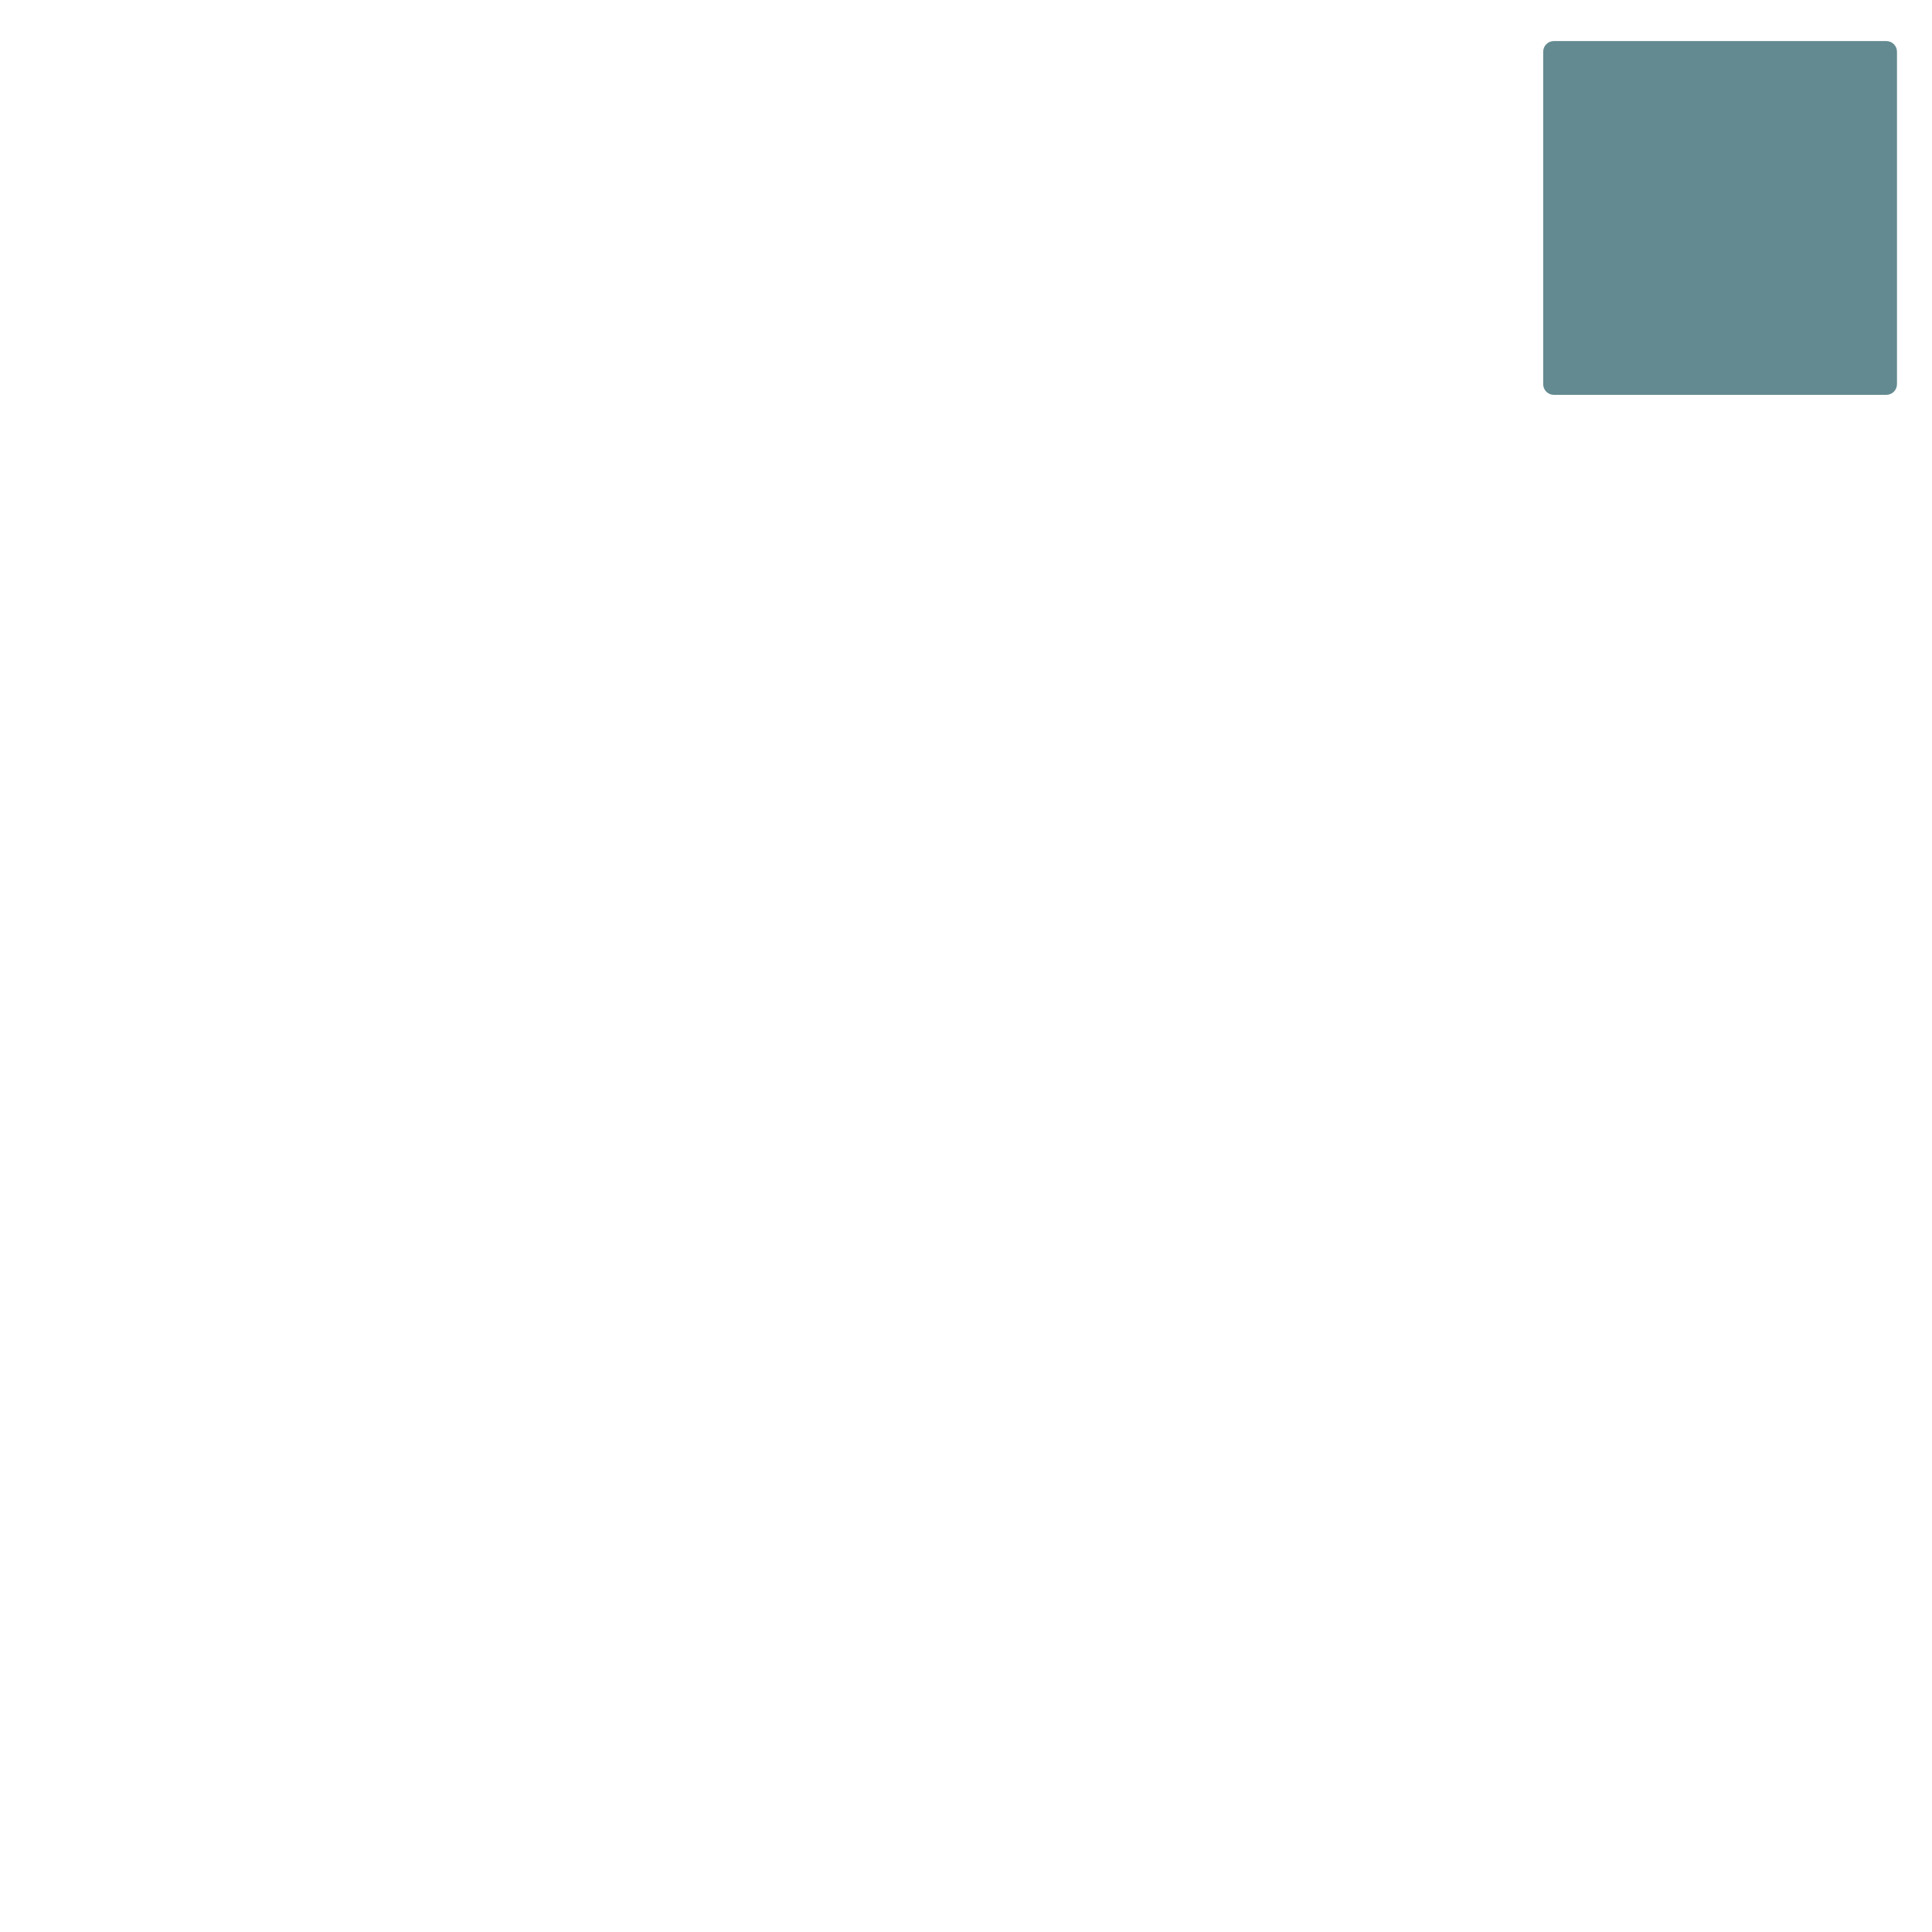
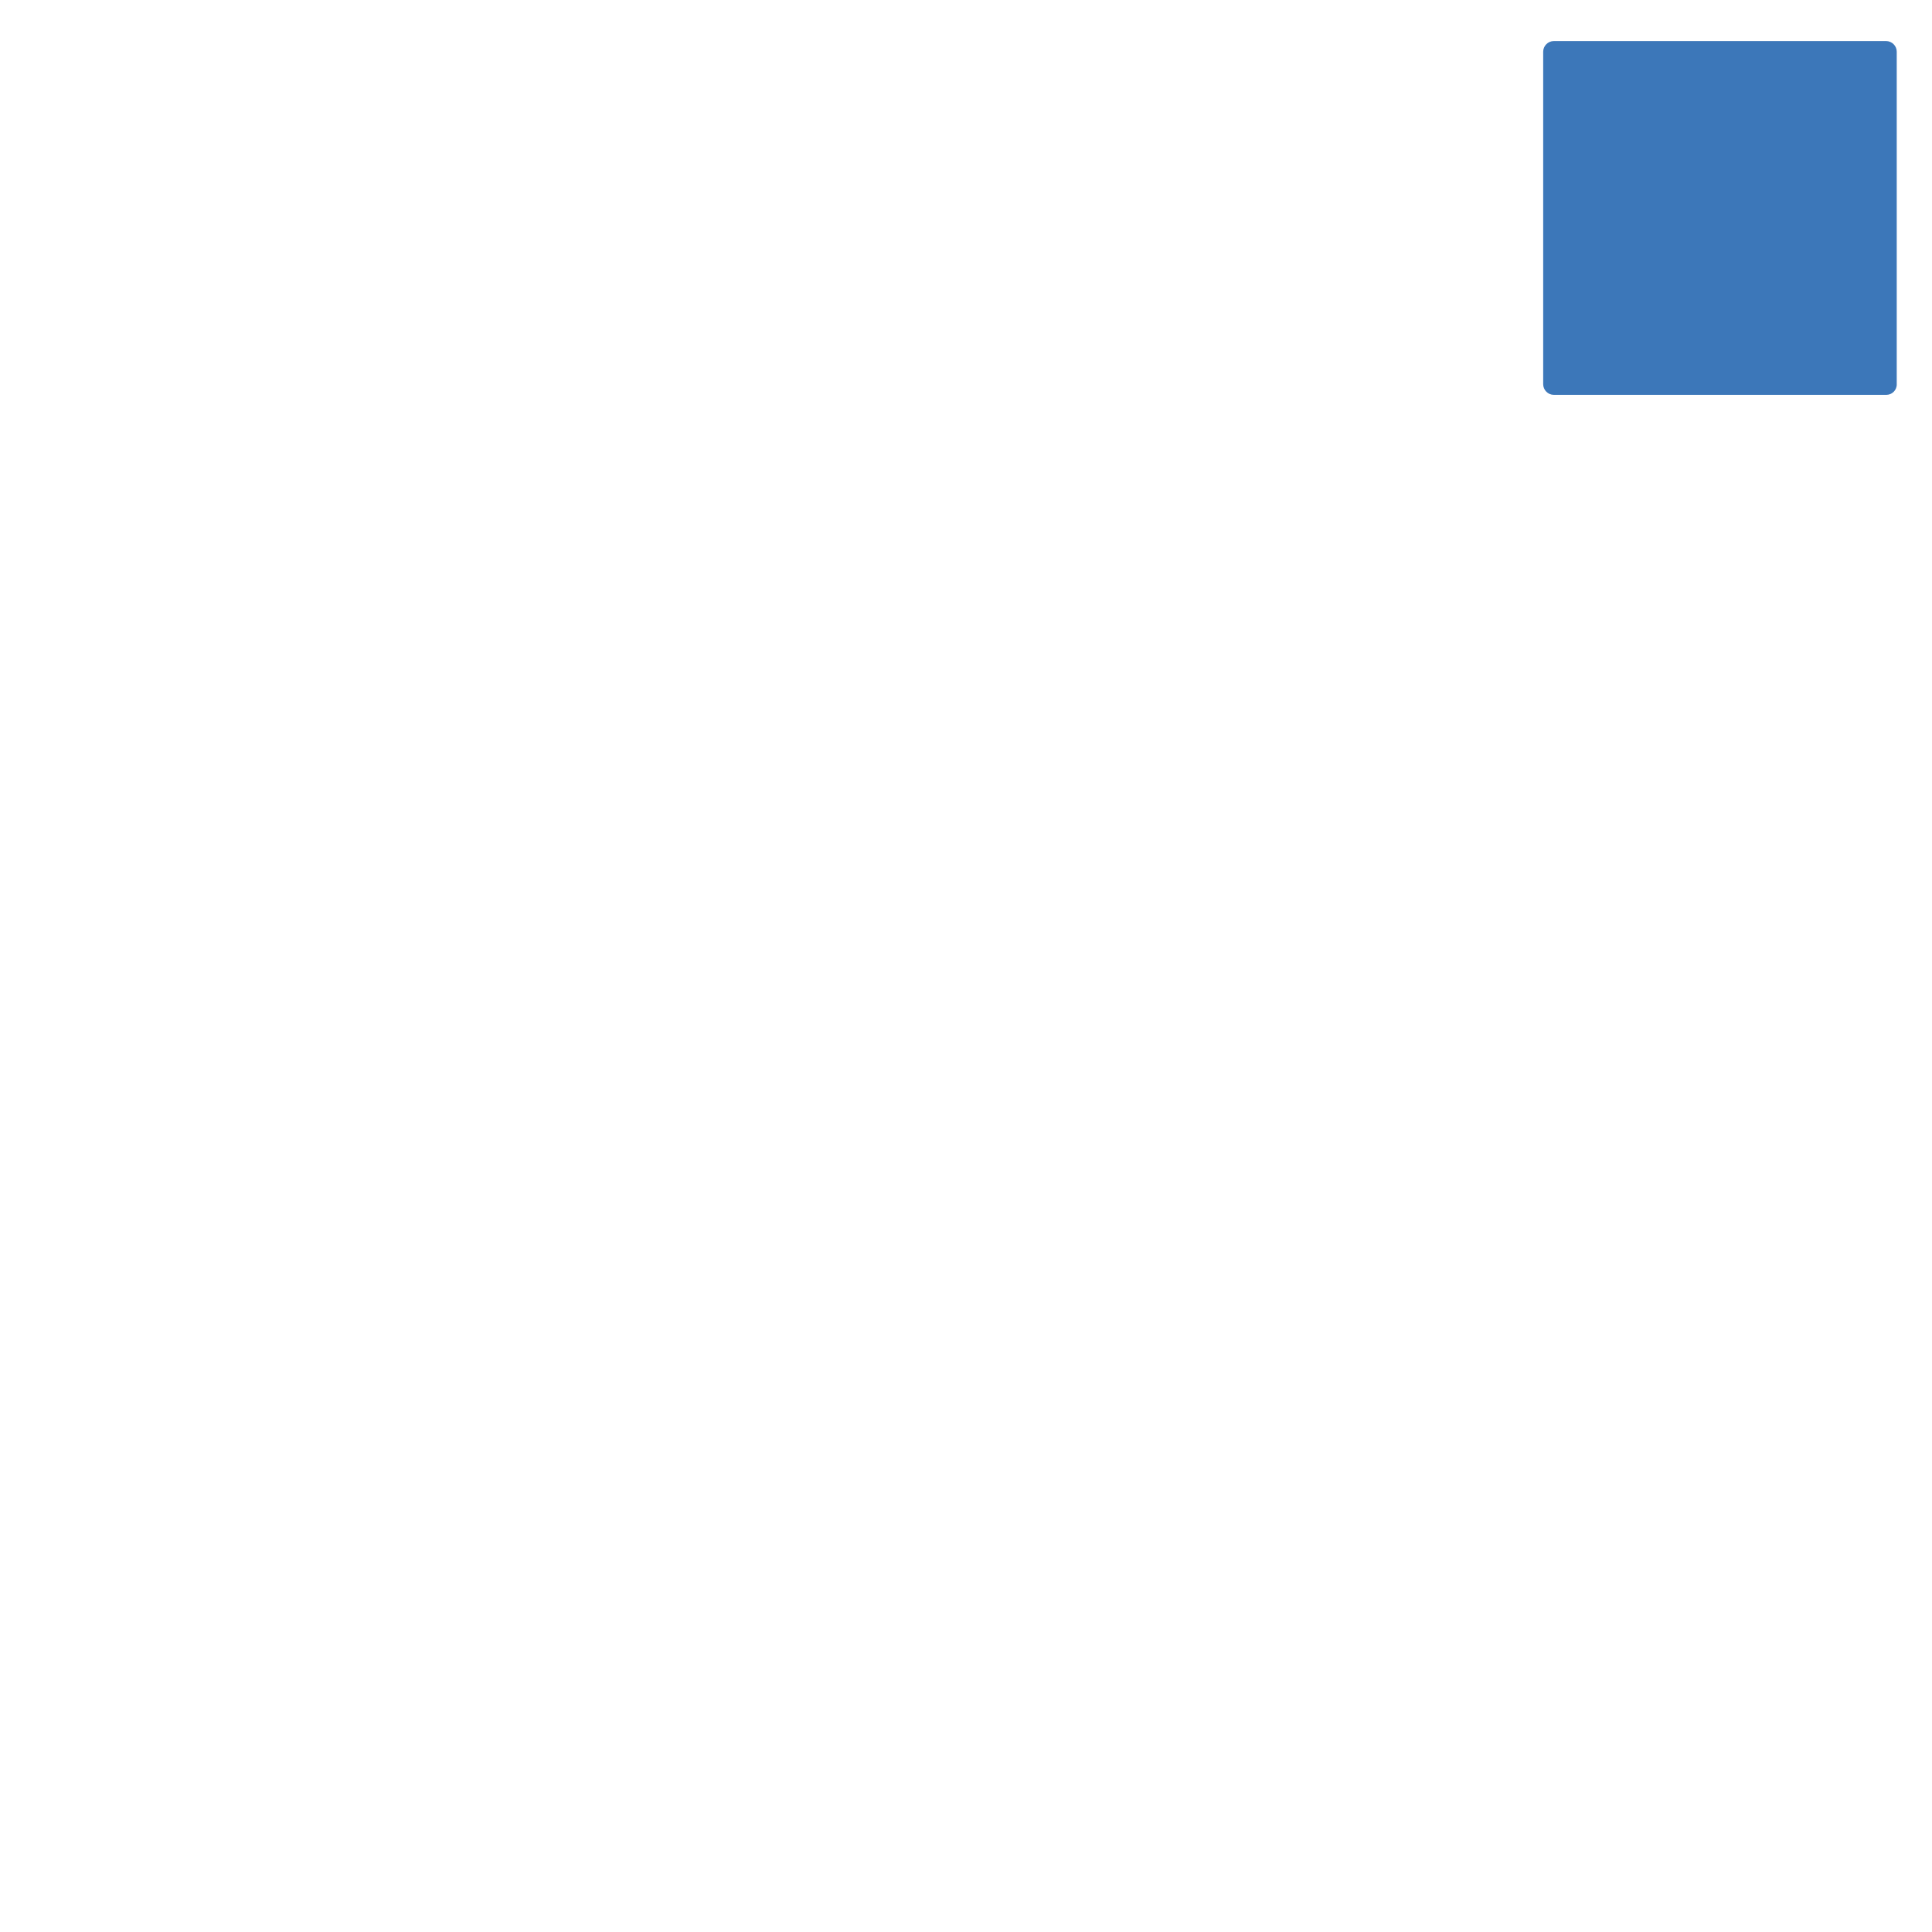
<svg xmlns="http://www.w3.org/2000/svg" version="1.1" id="Layer_1" x="0px" y="0px" width="800px" height="800px" viewBox="0 0 800 800" style="enable-background:new 0 0 800 800;" xml:space="preserve">
  <style type="text/css">
- 	.st0{fill:#638A90;}
+ 	.st0{fill:#3C77B9;}
</style>
-   <path class="st0" d="M781.072,163.5H643.428c-2.445,0-4.428-1.982-4.428-4.428V21.428c0-2.445,1.982-4.428,4.428-4.428h137.645  c2.445,0,4.428,1.982,4.428,4.428v137.645C785.5,161.518,783.518,163.5,781.072,163.5z" />
+   <path class="st0" d="M781.1,163.5H643.4c-2.4,0-4.4-2-4.4-4.4V21.4c0-2.4,2-4.4,4.4-4.4h137.6c2.4,0,4.4,2,4.4,4.4v137.6  C785.5,161.5,783.5,163.5,781.1,163.5z" />
</svg>
